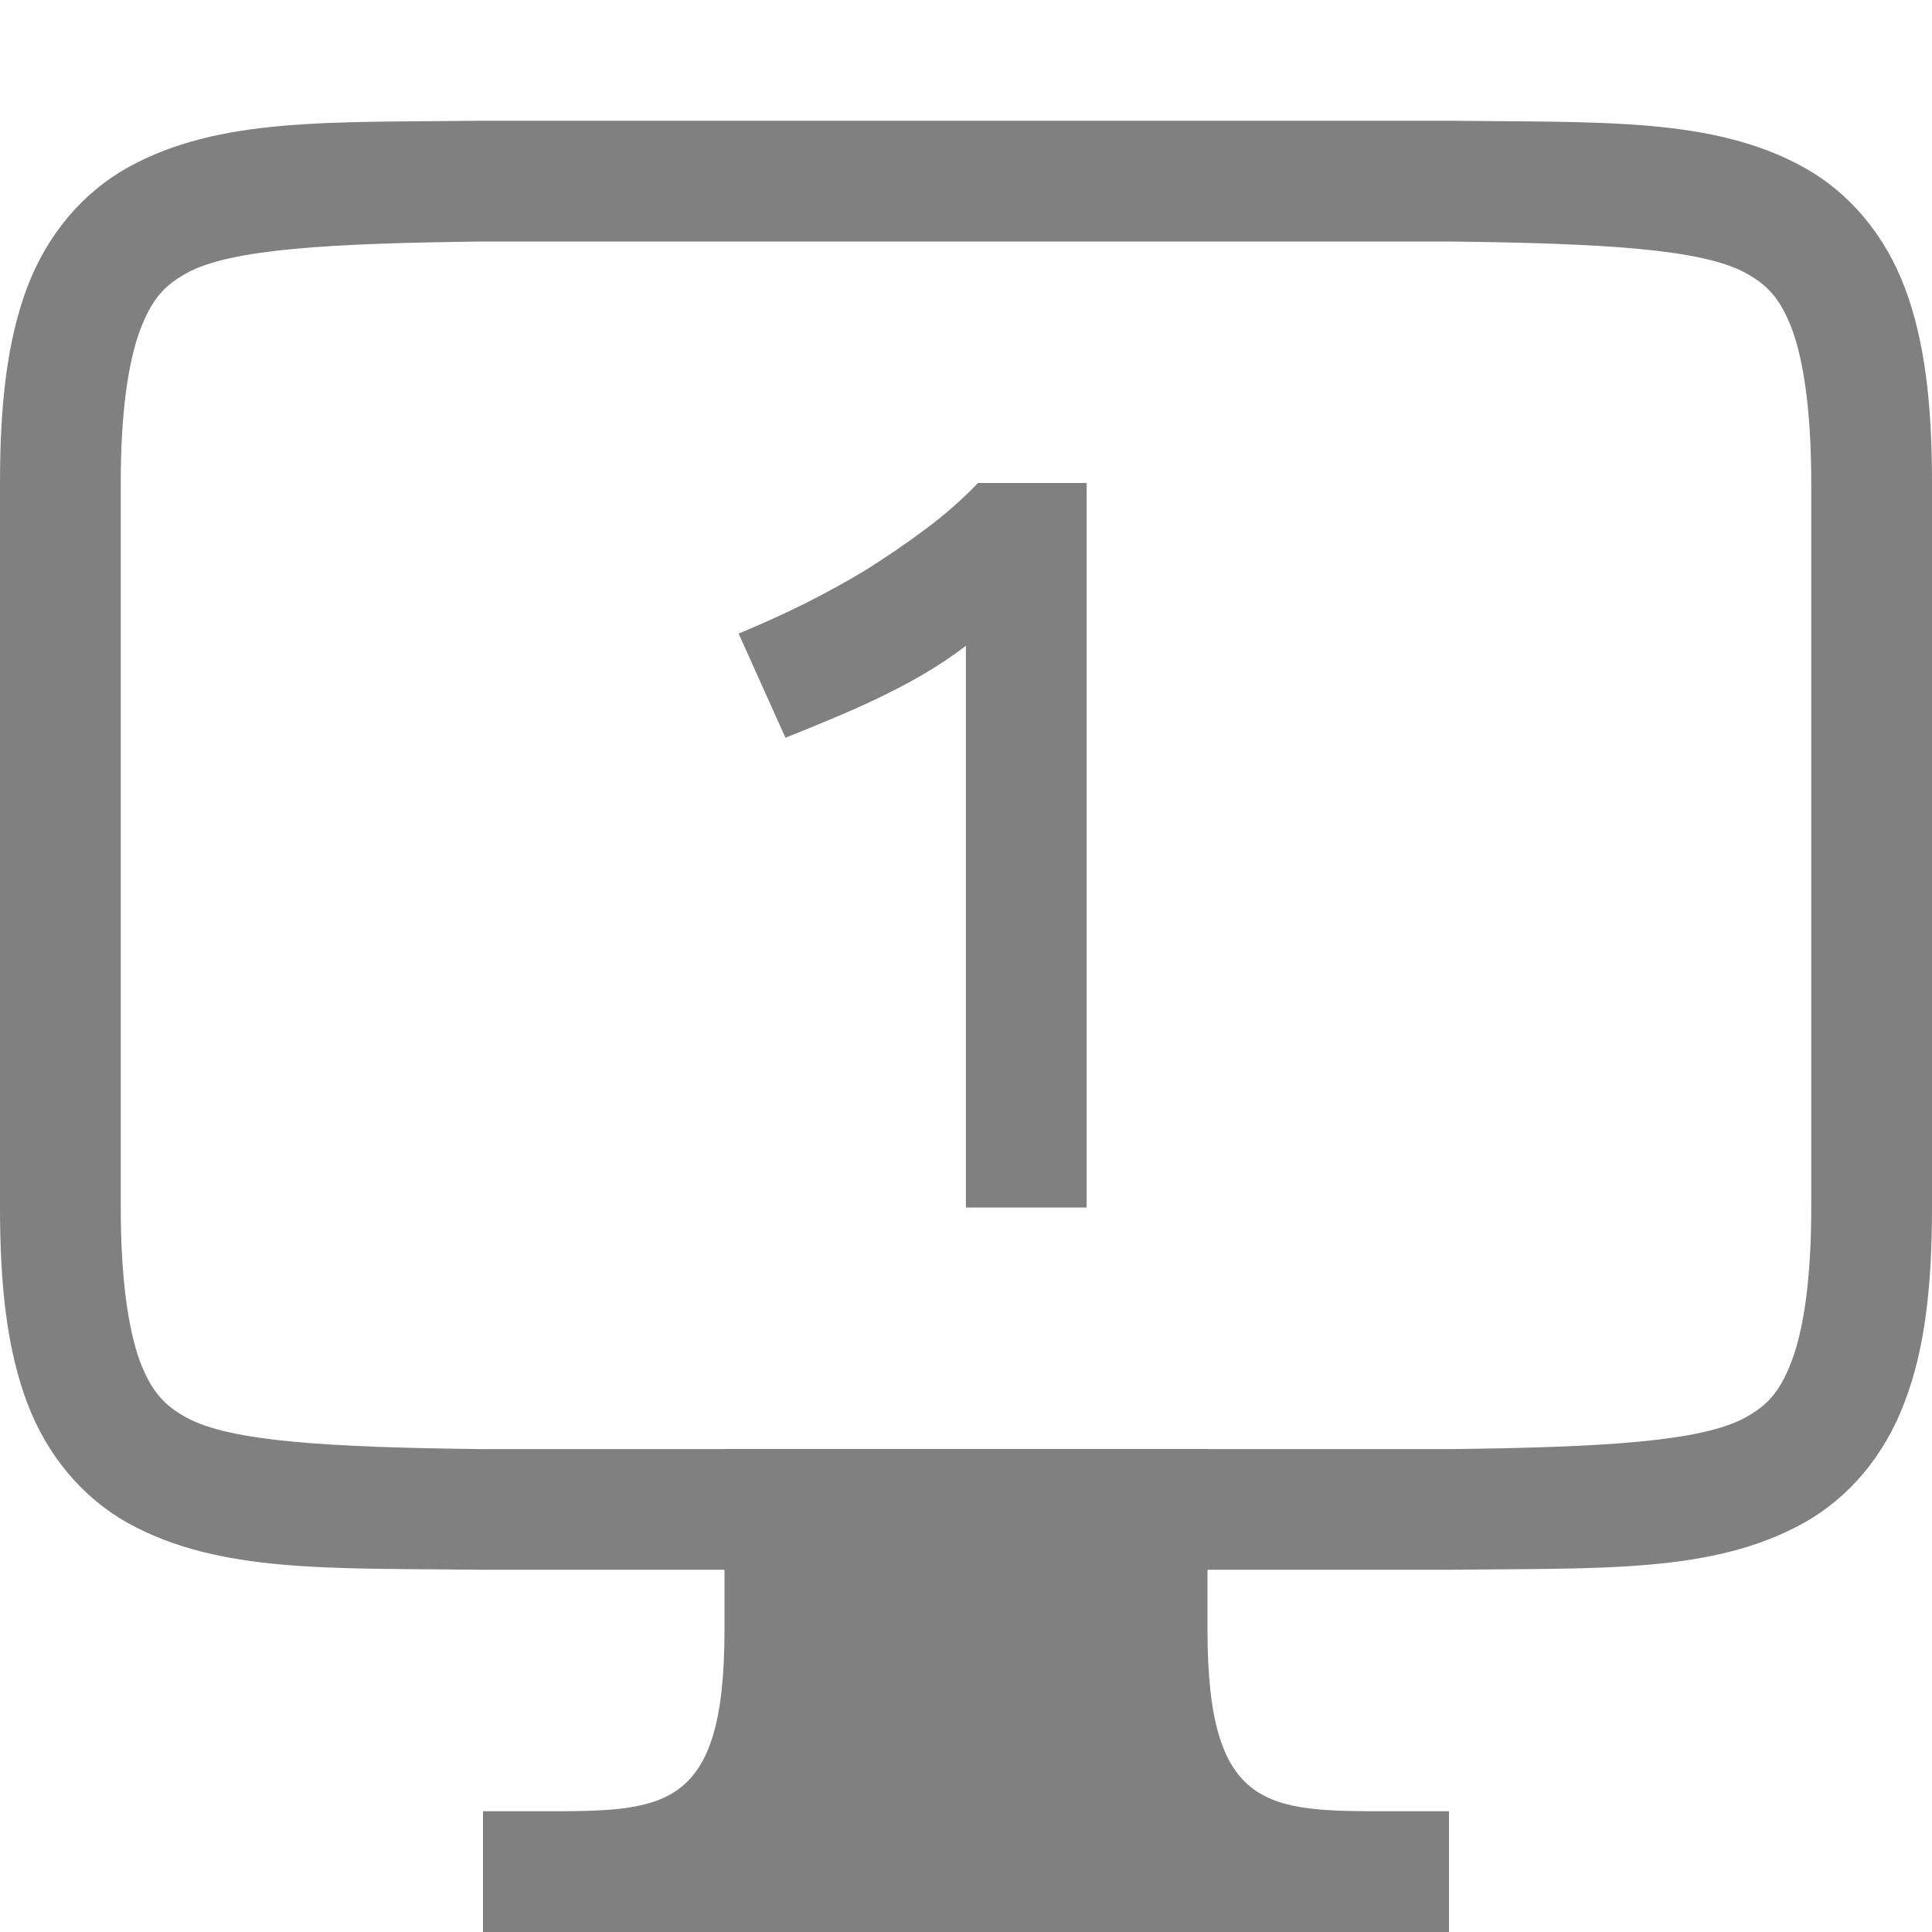
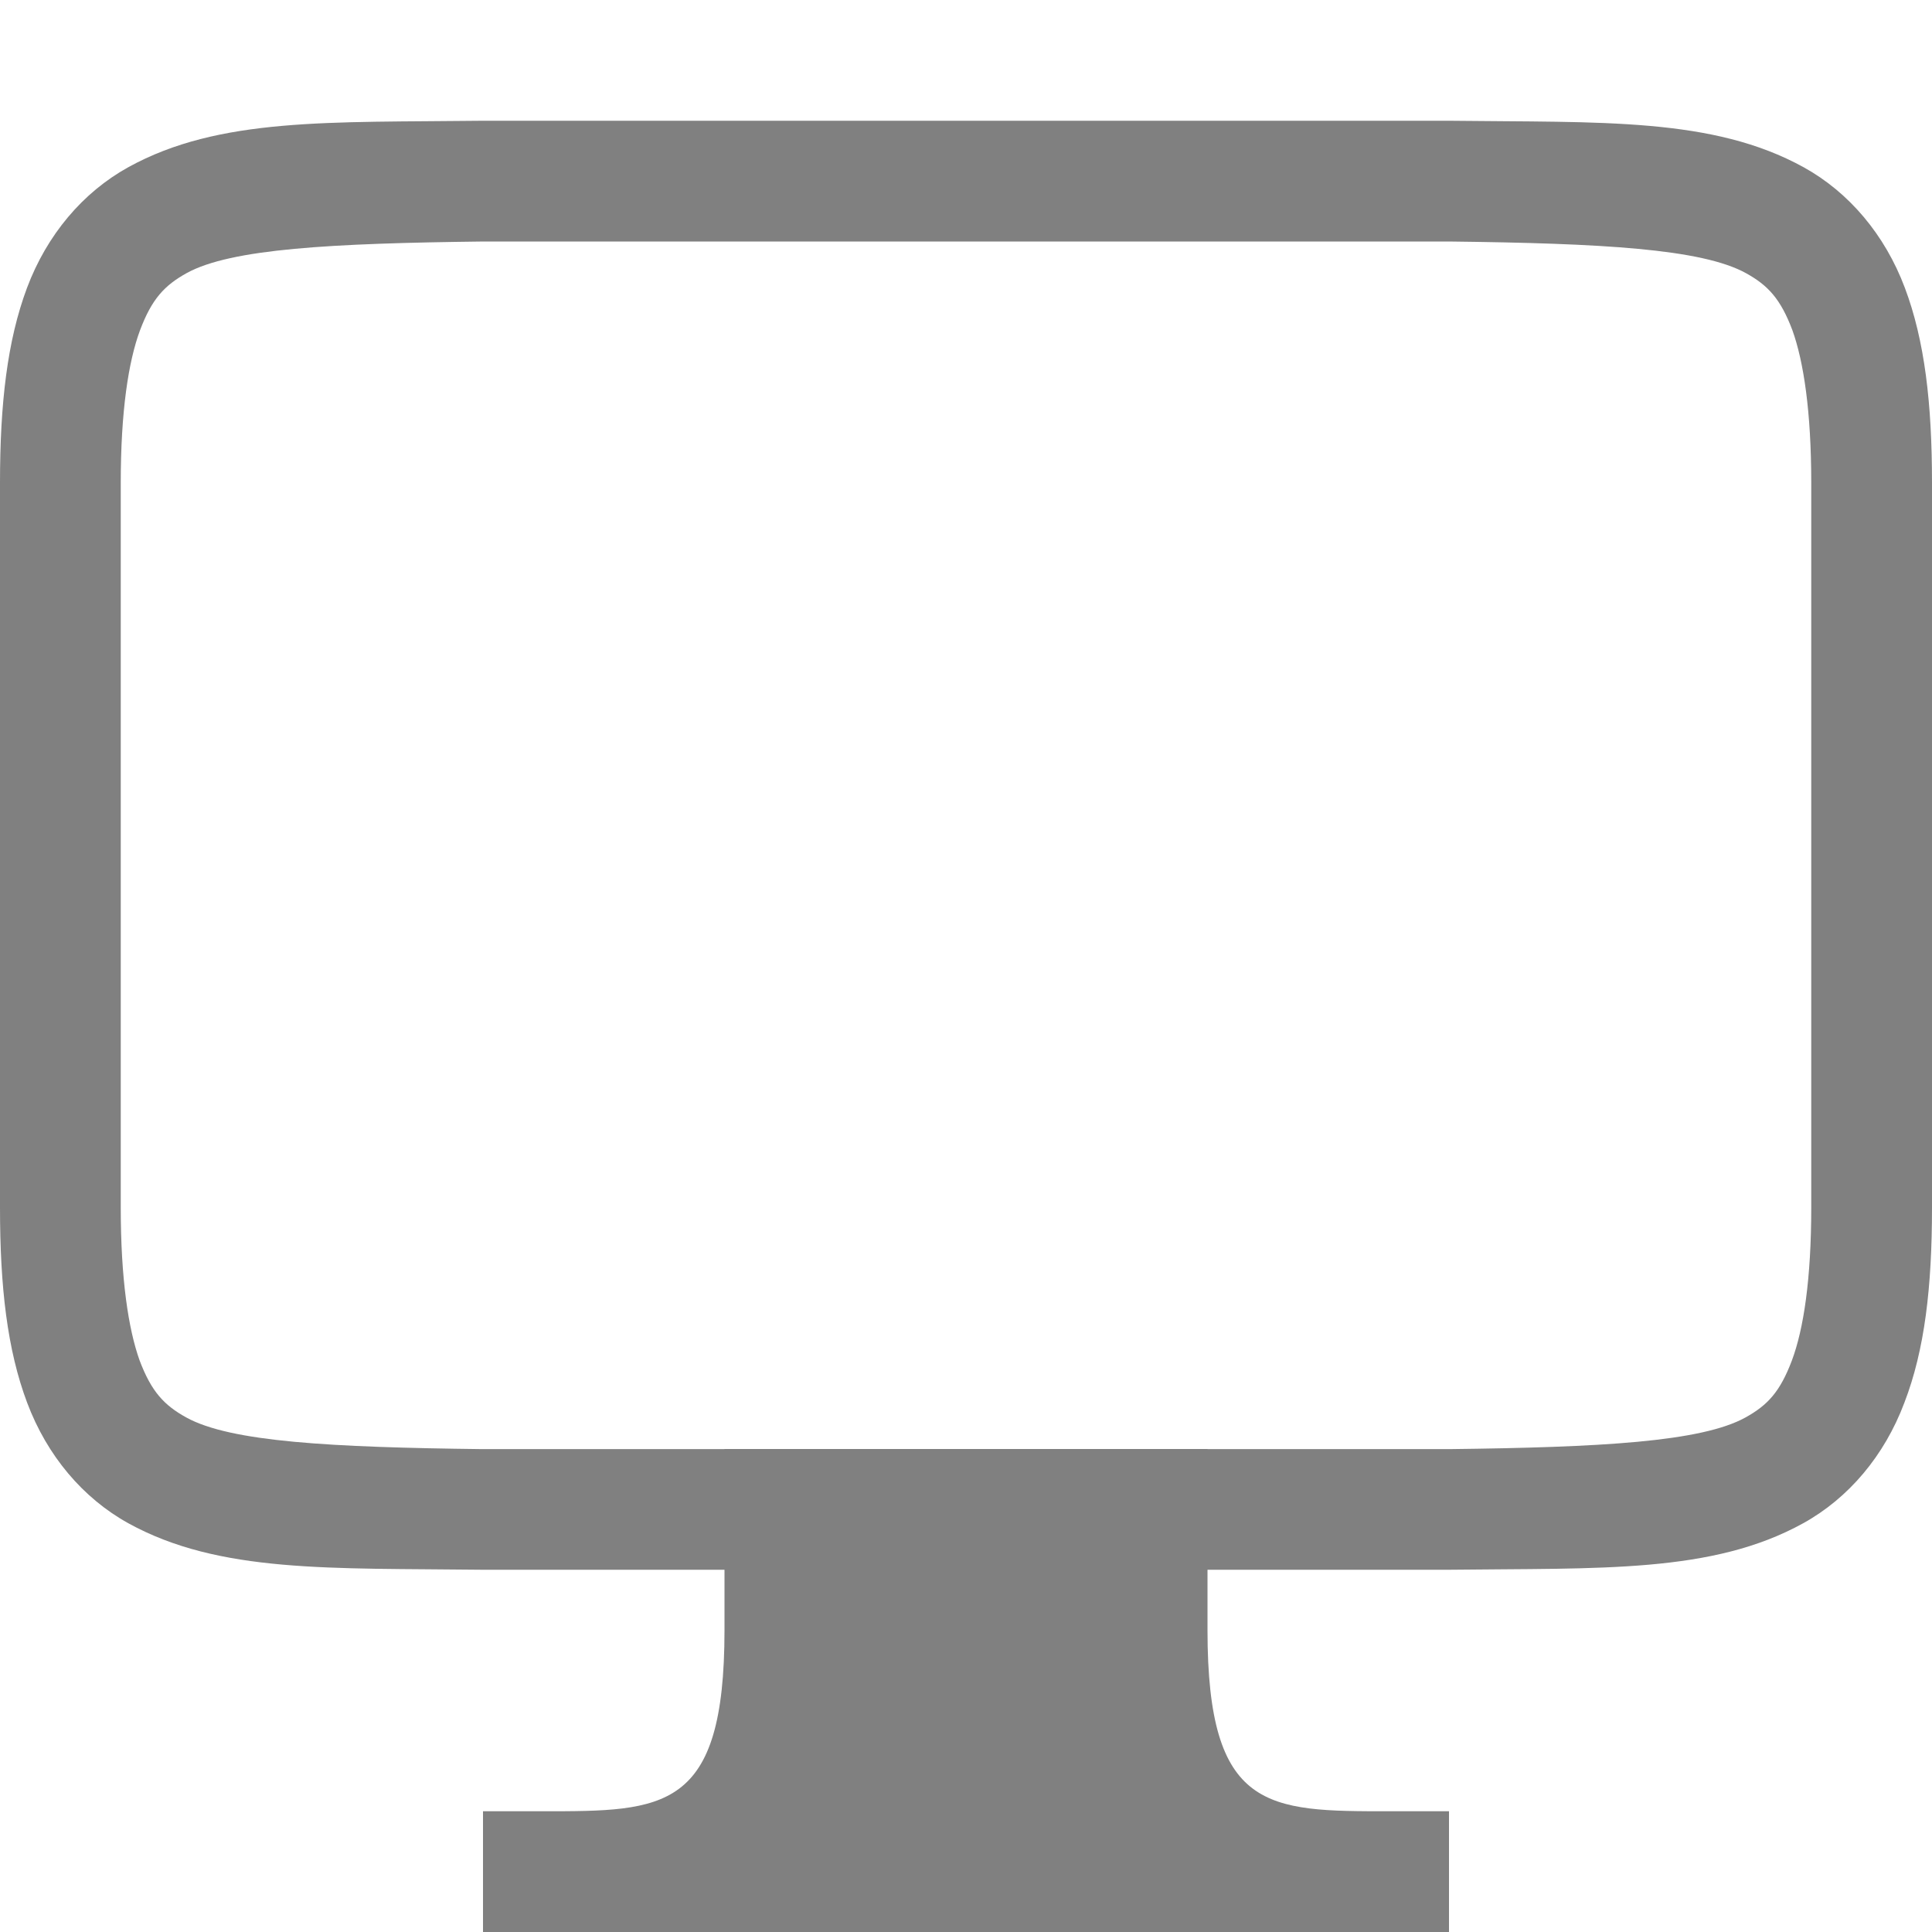
<svg xmlns="http://www.w3.org/2000/svg" xmlns:ns1="http://www.openswatchbook.org/uri/2009/osb" height="16" id="svg7384" version="1.1" width="16">
  <defs id="defs7386">
    <linearGradient id="linearGradient5606" ns1:paint="solid">
      <stop id="stop5608" offset="0" style="stop-color:#000000;stop-opacity:1;" />
    </linearGradient>
    <linearGradient id="linearGradient4526" ns1:paint="solid">
      <stop id="stop4528" offset="0" style="stop-color:#ffffff;stop-opacity:1;" />
    </linearGradient>
    <linearGradient id="linearGradient3600-4" ns1:paint="gradient">
      <stop id="stop3602-7" offset="0" style="stop-color:#f4f4f4;stop-opacity:1" />
      <stop id="stop3604-6" offset="1" style="stop-color:#dbdbdb;stop-opacity:1" />
    </linearGradient>
  </defs>
  <g id="layer9" label="status" style="display:inline" transform="translate(-1293,-28.99994)">
    <path d="m 1296.994,30 c -1.258,0.015 -2.179,-0.031 -2.932,0.385 -0.376,0.208 -0.673,0.559 -0.838,0.998 C 1293.06,31.821 1293,32.342 1293,33 v 6 c 0,0.658 0.06,1.179 0.225,1.617 0.165,0.439 0.462,0.79 0.838,0.998 0.753,0.415 1.673,0.37 2.932,0.385 h 0 8.006 0 c 1.258,-0.015 2.179,0.031 2.932,-0.385 0.376,-0.208 0.673,-0.559 0.838,-0.998 C 1308.94,40.179 1309,39.658 1309,39 v -6 c 0,-0.658 -0.06,-1.179 -0.225,-1.617 -0.165,-0.439 -0.462,-0.79 -0.838,-0.998 -0.753,-0.415 -1.673,-0.37 -2.932,-0.385 h -0 -8.006 z m 0.01,1 h 8 c 1.259,0.015 2.089,0.06 2.455,0.262 0.183,0.101 0.287,0.213 0.385,0.473 C 1307.937,31.994 1308,32.408 1308,33 v 6 c 0,0.592 -0.063,1.006 -0.16,1.266 -0.098,0.26 -0.201,0.371 -0.385,0.473 -0.366,0.202 -1.196,0.247 -2.455,0.262 h -7.994 -0.01 c -1.258,-0.015 -2.087,-0.06 -2.453,-0.262 -0.183,-0.101 -0.289,-0.213 -0.387,-0.473 C 1294.063,40.006 1294,39.592 1294,39 v -6 c 0,-0.592 0.063,-1.006 0.16,-1.266 0.098,-0.26 0.203,-0.371 0.387,-0.473 C 1294.913,31.06 1295.742,31.015 1297,31 Z" id="path7416-1" style="color:#000000;font-style:normal;font-variant:normal;font-weight:normal;font-stretch:normal;font-size:medium;line-height:normal;font-family:sans-serif;font-variant-ligatures:normal;font-variant-position:normal;font-variant-caps:normal;font-variant-numeric:normal;font-variant-alternates:normal;font-feature-settings:normal;text-indent:0;text-align:start;text-decoration:none;text-decoration-line:none;text-decoration-style:solid;text-decoration-color:#000000;letter-spacing:normal;word-spacing:normal;text-transform:none;writing-mode:lr-tb;direction:ltr;text-orientation:mixed;dominant-baseline:auto;baseline-shift:baseline;text-anchor:start;white-space:normal;shape-padding:0;clip-rule:nonzero;display:inline;overflow:visible;visibility:visible;opacity:1;isolation:auto;mix-blend-mode:normal;color-interpolation:sRGB;color-interpolation-filters:linearRGB;solid-color:#000000;solid-opacity:1;vector-effect:none;fill:#808080;fill-opacity:1;fill-rule:nonzero;stroke:none;stroke-width:1;stroke-linecap:butt;stroke-linejoin:miter;stroke-miterlimit:4;stroke-dasharray:none;stroke-dashoffset:0;stroke-opacity:1;marker:none;color-rendering:auto;image-rendering:auto;shape-rendering:auto;text-rendering:auto;enable-background:accumulate" />
    <path d="m 1299,41 h 4 v 1.5 c 0,1.5 0.5,1.5 1.5,1.5 h 0.5 v 1 h -8 v -1 h 0.5 c 1,0 1.5,0 1.5,-1.5 z" id="rect4188-9" style="color:#000000;display:inline;overflow:visible;visibility:visible;opacity:1;fill:#808080;fill-opacity:1;fill-rule:nonzero;stroke:none;stroke-width:2;stroke-linecap:butt;stroke-linejoin:miter;stroke-miterlimit:4;stroke-dasharray:none;stroke-dashoffset:0;stroke-opacity:1;marker:none;enable-background:accumulate" />
-     <path d="m 1299.117,34.247 c 0.167,-0.069 0.341,-0.147 0.519,-0.234 0.185,-0.092 0.364,-0.19 0.537,-0.294 0.173,-0.11 0.338,-0.222 0.493,-0.338 0.162,-0.121 0.306,-0.248 0.433,-0.381 h 0.9 v 6 h -1 v -4.652 c -0.448,0.346 -1.012,0.566 -1.494,0.762 z" id="path8934-1" style="font-style:normal;font-variant:normal;font-weight:bold;font-stretch:normal;font-size:medium;line-height:1000%;font-family:Ubuntu;-inkscape-font-specification:Ubuntu;text-align:center;letter-spacing:0px;word-spacing:0px;text-anchor:middle;display:inline;fill:#808080;fill-opacity:1;stroke:none;stroke-width:4.62px;stroke-linecap:butt;stroke-linejoin:miter;stroke-opacity:1" />
  </g>
  <g id="layer2" style="display:inline" transform="translate(-1052,-395.9999)" />
  <g id="layer4" style="display:inline" transform="translate(-1052,-395.9999)" />
  <g id="g1812" style="display:inline" transform="translate(-1052,-395.9999)" />
  <g id="g6217" style="display:inline" transform="translate(-1052,-395.9999)" />
  <g id="layer3" style="display:inline" transform="translate(-1052,-395.9999)" />
  <g id="g1833" style="display:inline" transform="translate(-1052,-395.9999)" />
  <g id="layer1" style="display:inline" transform="translate(-1052,-395.9999)" />
</svg>
